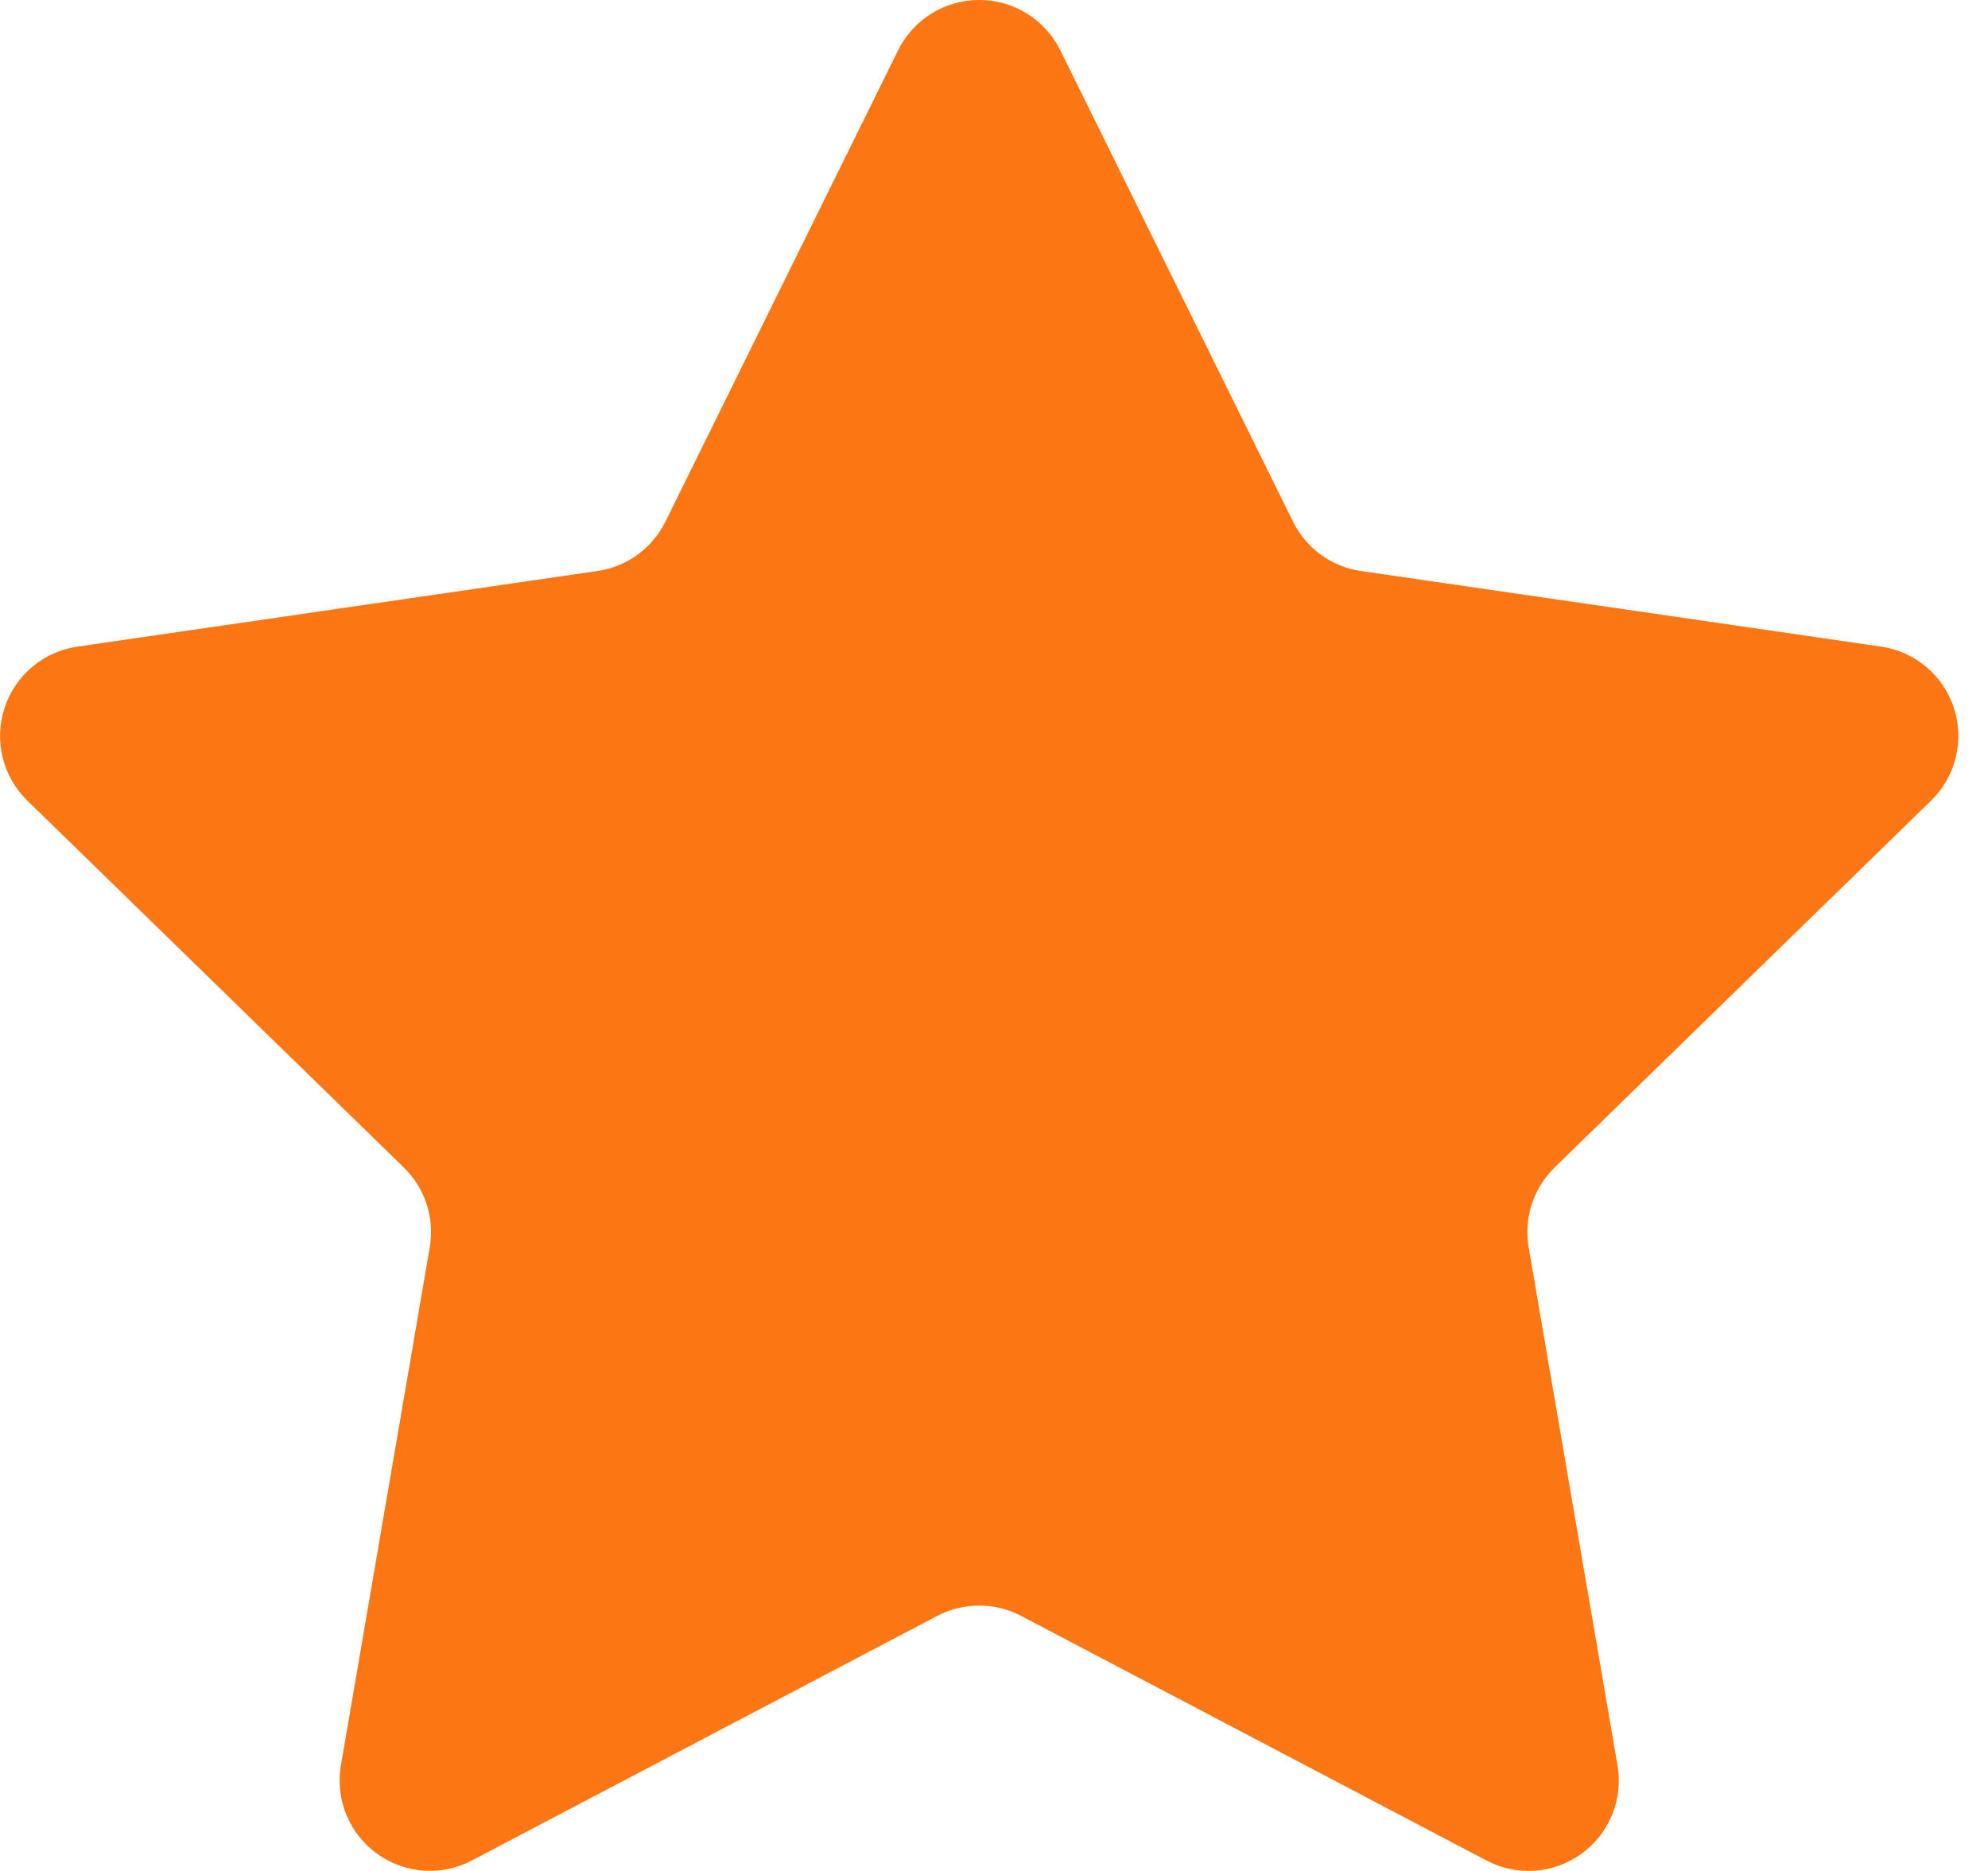
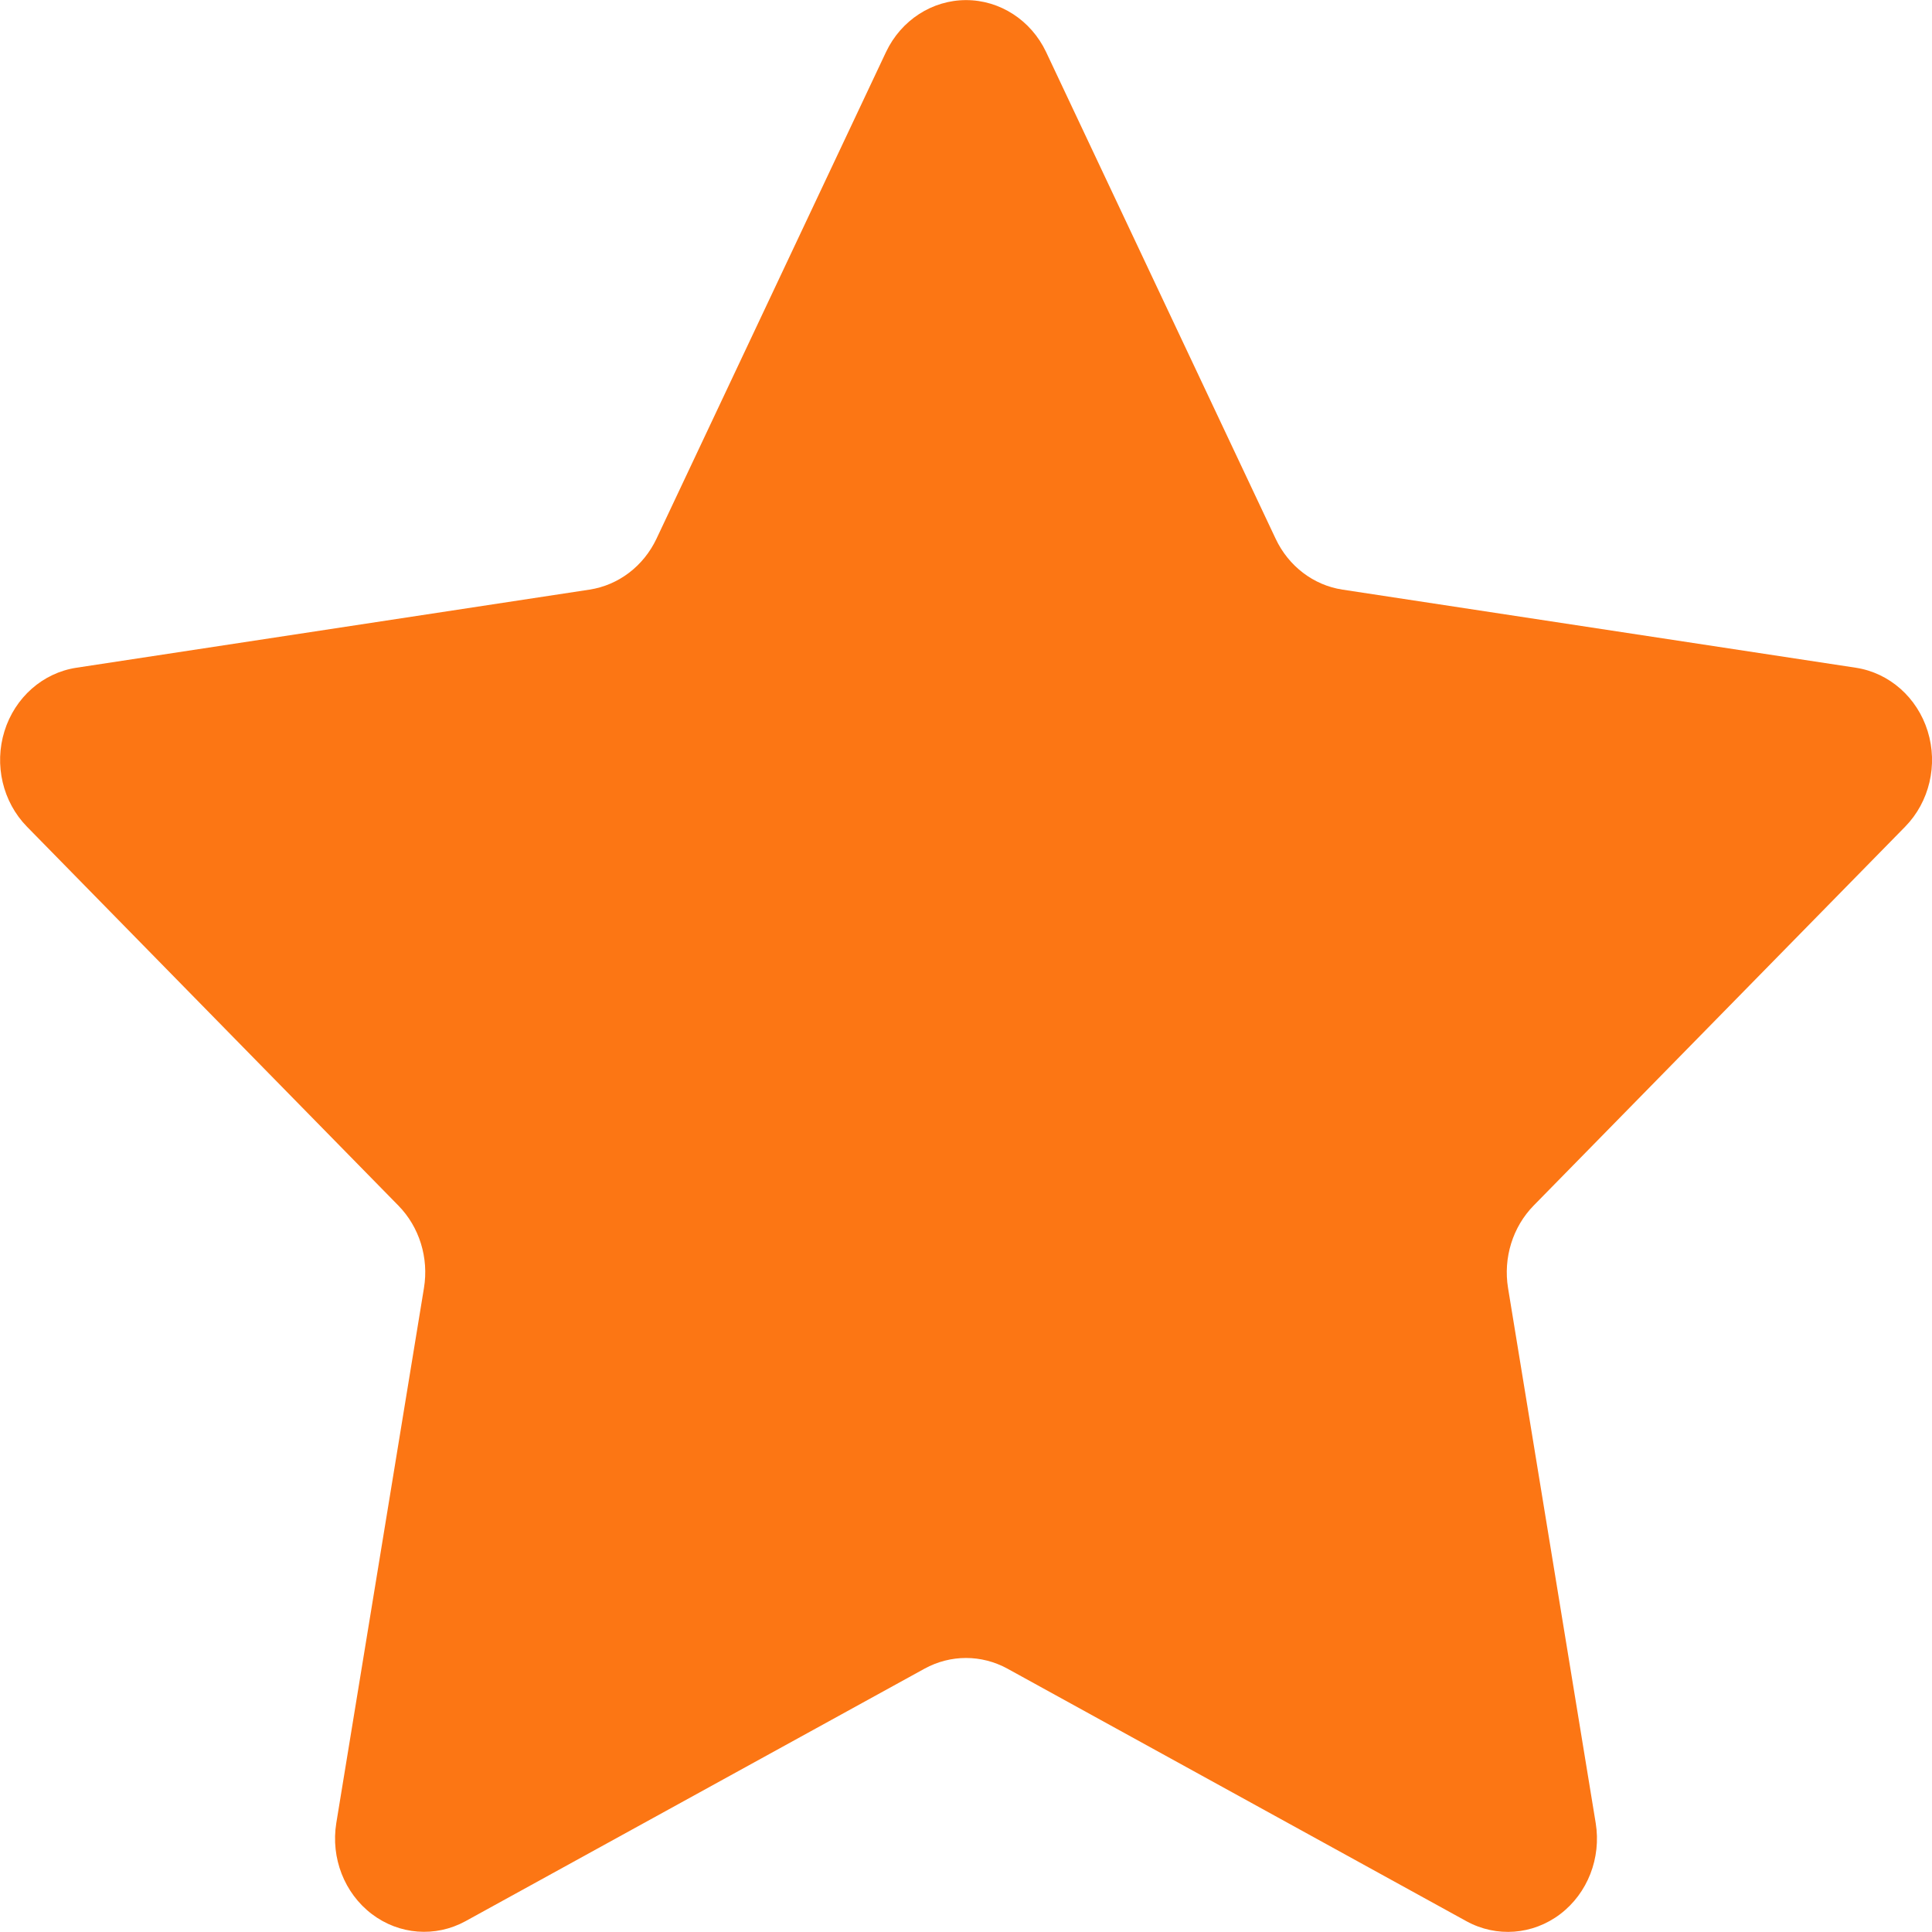
- <svg xmlns="http://www.w3.org/2000/svg" width="17" height="16">
-   <path d="m9.067.43 1.99 4.031c.112.228.33.386.58.422l4.45.647a.772.772 0 0 1 .427 1.316l-3.22 3.138a.773.773 0 0 0-.222.683l.76 4.431a.772.772 0 0 1-1.12.813l-3.98-2.092a.773.773 0 0 0-.718 0l-3.98 2.092a.772.772 0 0 1-1.119-.813l.76-4.431a.77.77 0 0 0-.222-.683L.233 6.846A.772.772 0 0 1 .661 5.53l4.449-.647a.772.772 0 0 0 .58-.422L7.68.43a.774.774 0 0 1 1.387 0Z" fill="#FC7614" />
+ <svg xmlns="http://www.w3.org/2000/svg" width="16" height="16" version="1.1" id="svg4">
+   <defs id="defs8" />
+   <path d="m 8.663,0.43 1.901,4.031 c 0.107,0.228 0.315,0.386 0.554,0.422 l 4.252,0.647 a 0.738,0.772 0 0 1 0.408,1.316 l -3.077,3.138 a 0.739,0.773 0 0 0 -0.212,0.683 l 0.726,4.431 a 0.738,0.772 0 0 1 -1.07,0.813 L 8.343,13.819 a 0.739,0.773 0 0 0 -0.686,0 L 3.854,15.911 A 0.738,0.772 0 0 1 2.785,15.098 l 0.726,-4.431 A 0.736,0.77 0 0 0 3.299,9.984 L 0.223,6.846 A 0.738,0.772 0 0 1 0.632,5.53 L 4.882,4.883 A 0.738,0.772 0 0 0 5.437,4.461 L 7.338,0.43 a 0.74,0.774 0 0 1 1.325,0 z" fill="#fc7614" id="path2" style="stroke-width:0.977" />
</svg>
